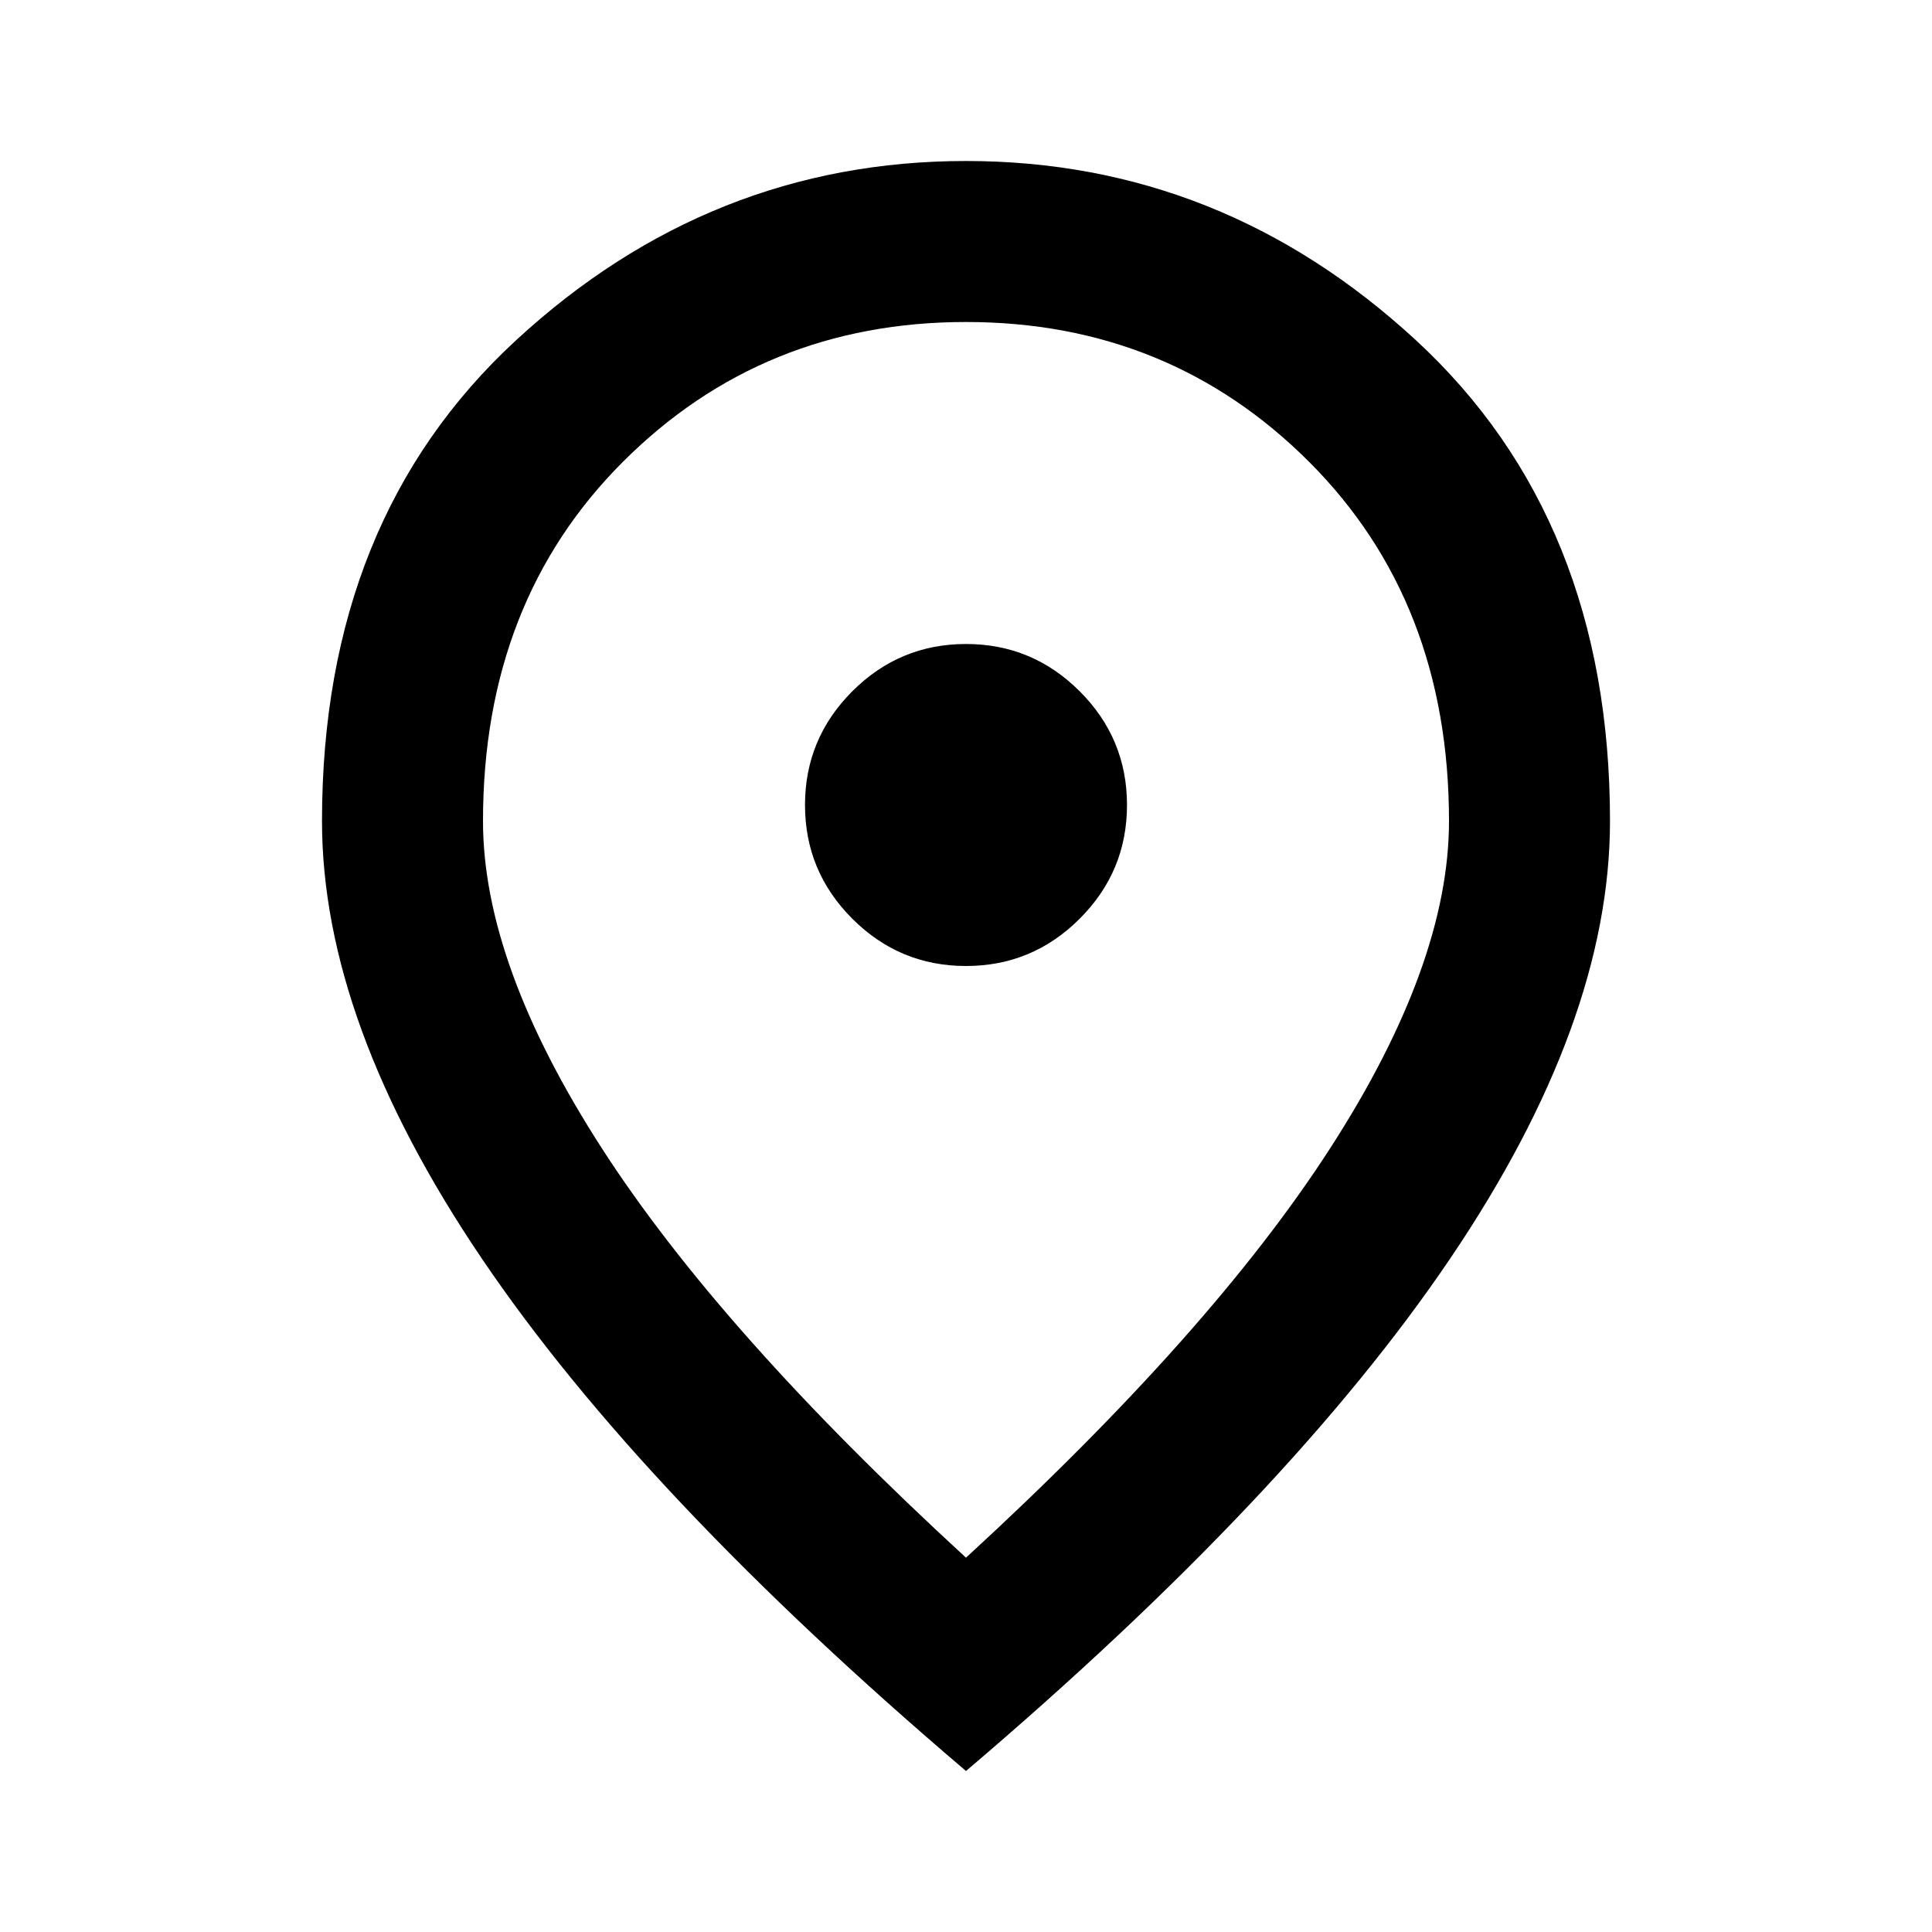
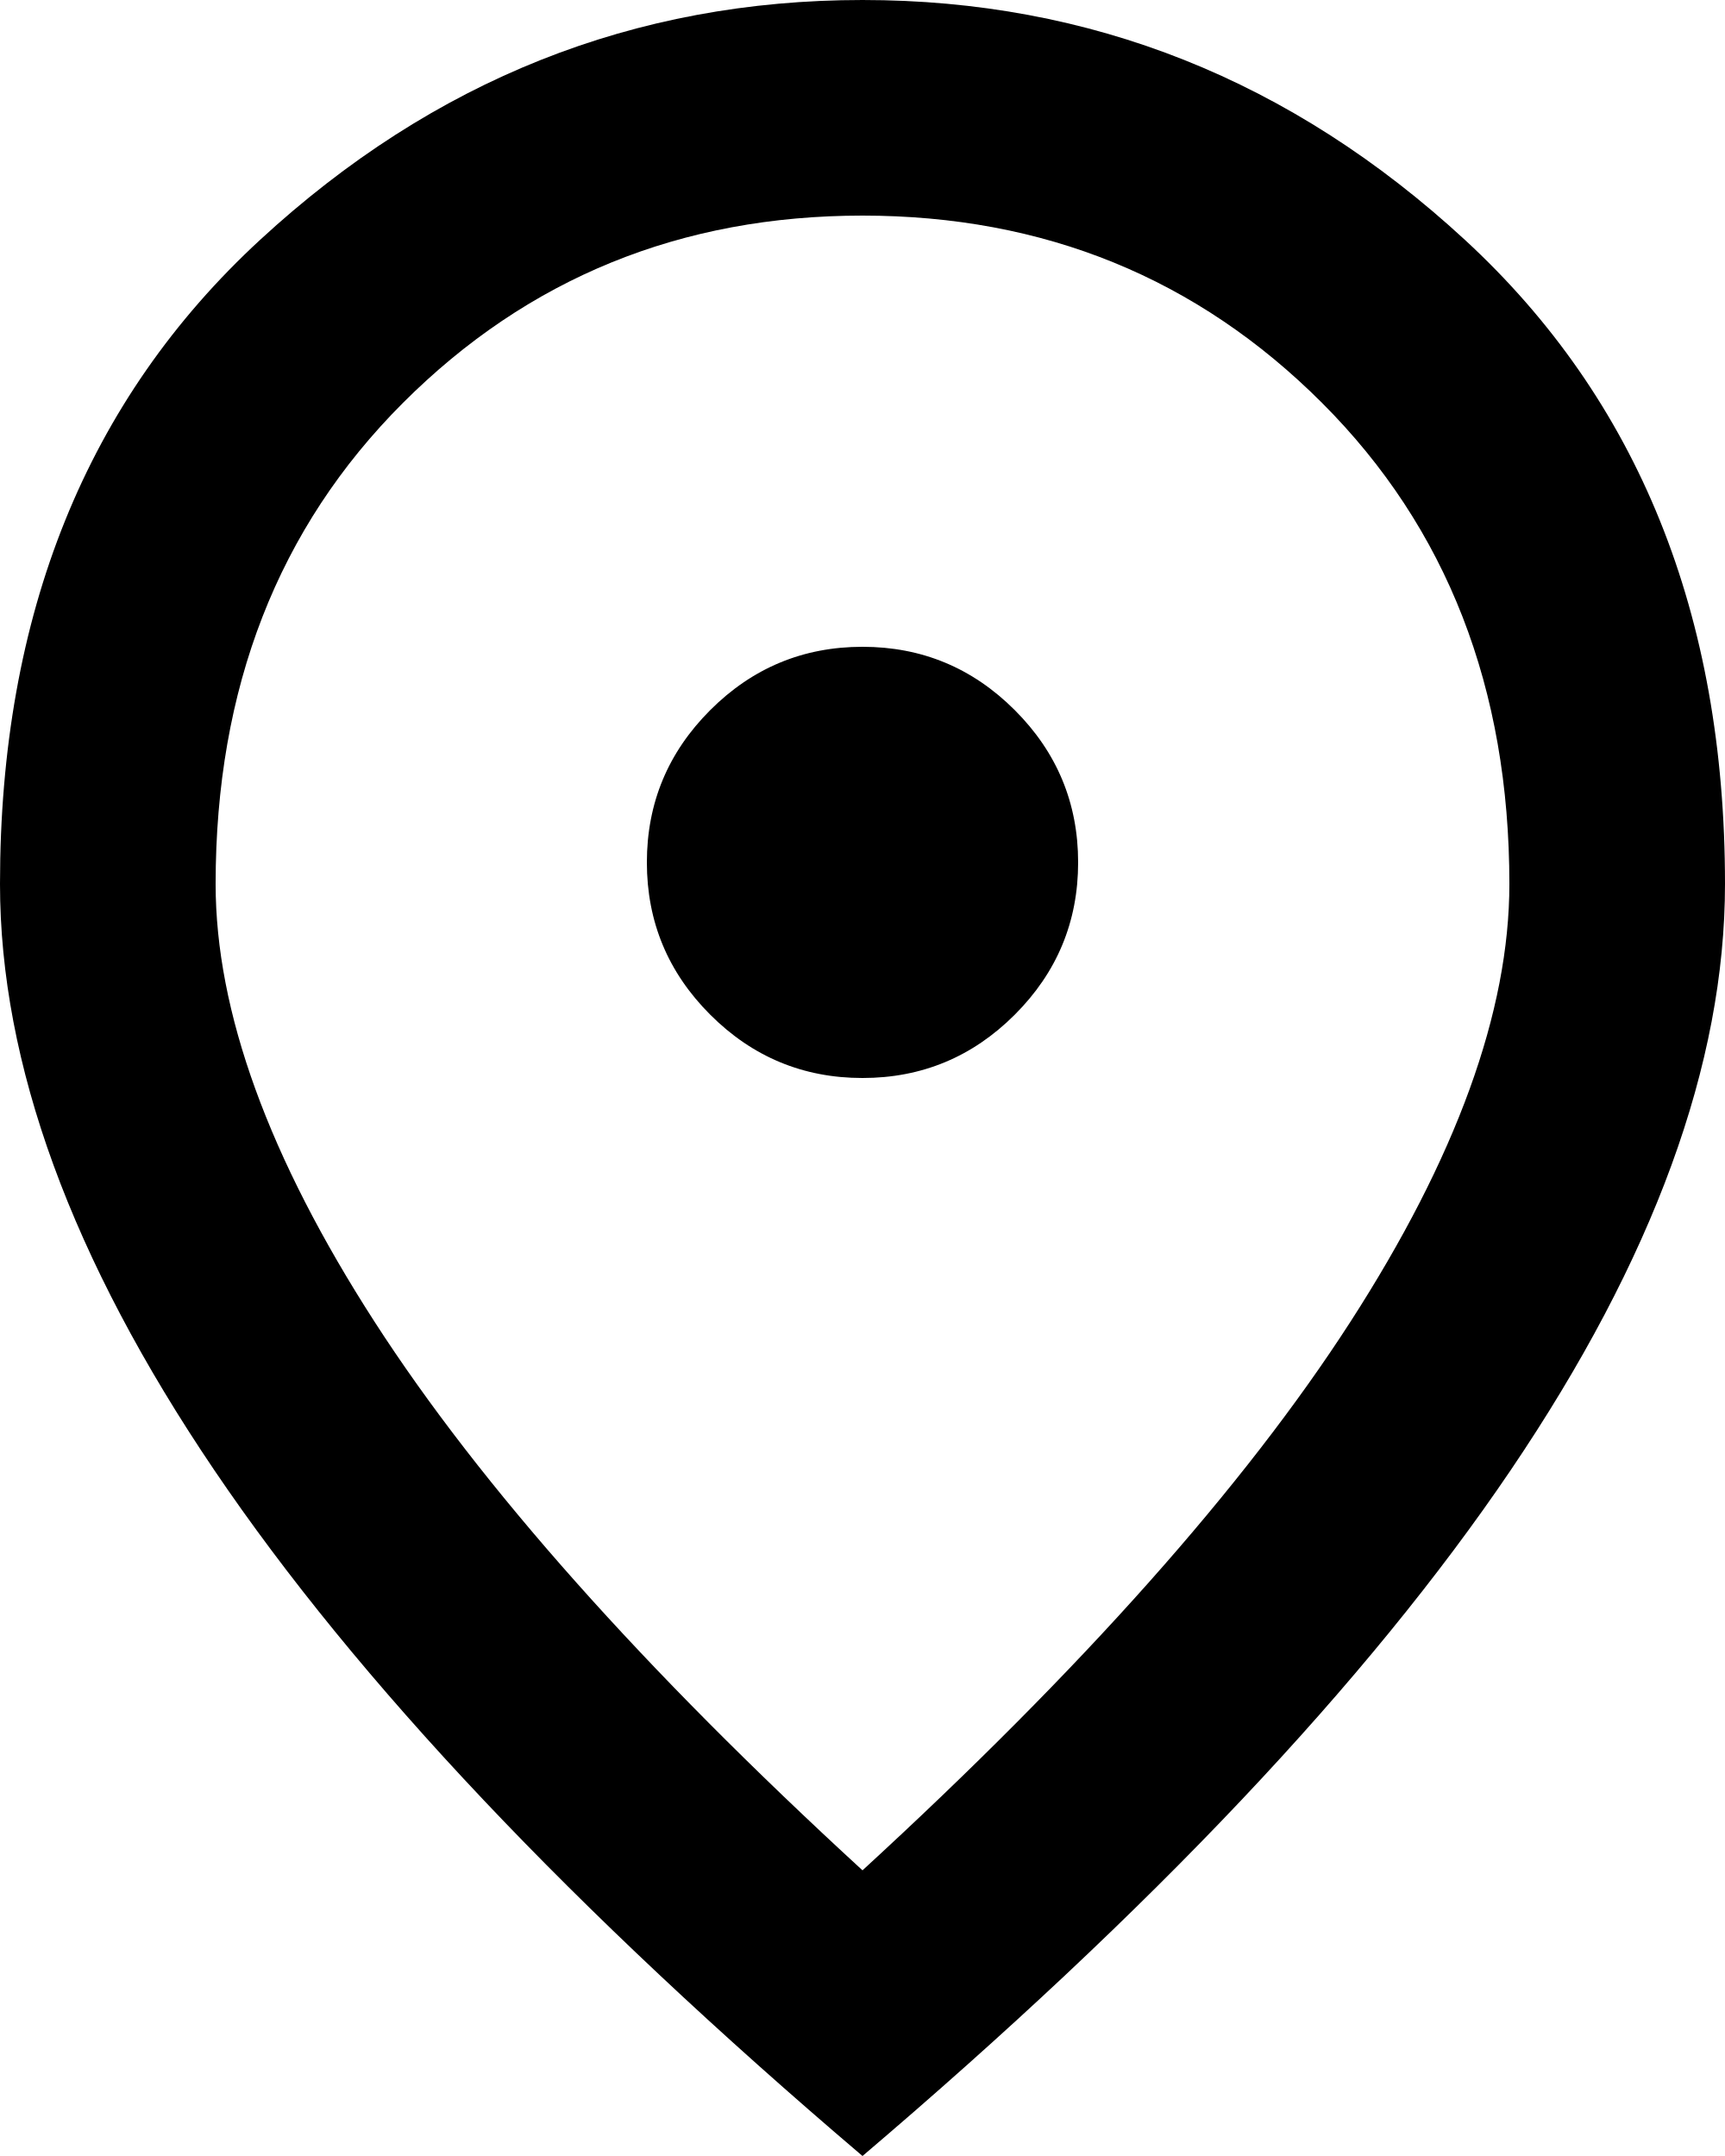
- <svg xmlns="http://www.w3.org/2000/svg" height="24" viewBox="0 -960 960 960" width="24">
+ <svg xmlns="http://www.w3.org/2000/svg" viewBox="160 -880 640 800">
  <path d="M480-480q33 0 56.5-23.5T560-560q0-33-23.5-56.5T480-640q-33 0-56.5 23.5T400-560q0 33 23.5 56.5T480-480Zm0 294q122-112 181-203.5T720-552q0-109-69.5-178.5T480-800q-101 0-170.5 69.5T240-552q0 71 59 162.5T480-186Zm0 106Q319-217 239.5-334.5T160-552q0-150 96.5-239T480-880q127 0 223.5 89T800-552q0 100-79.5 217.5T480-80Zm0-480Z" />
</svg>
